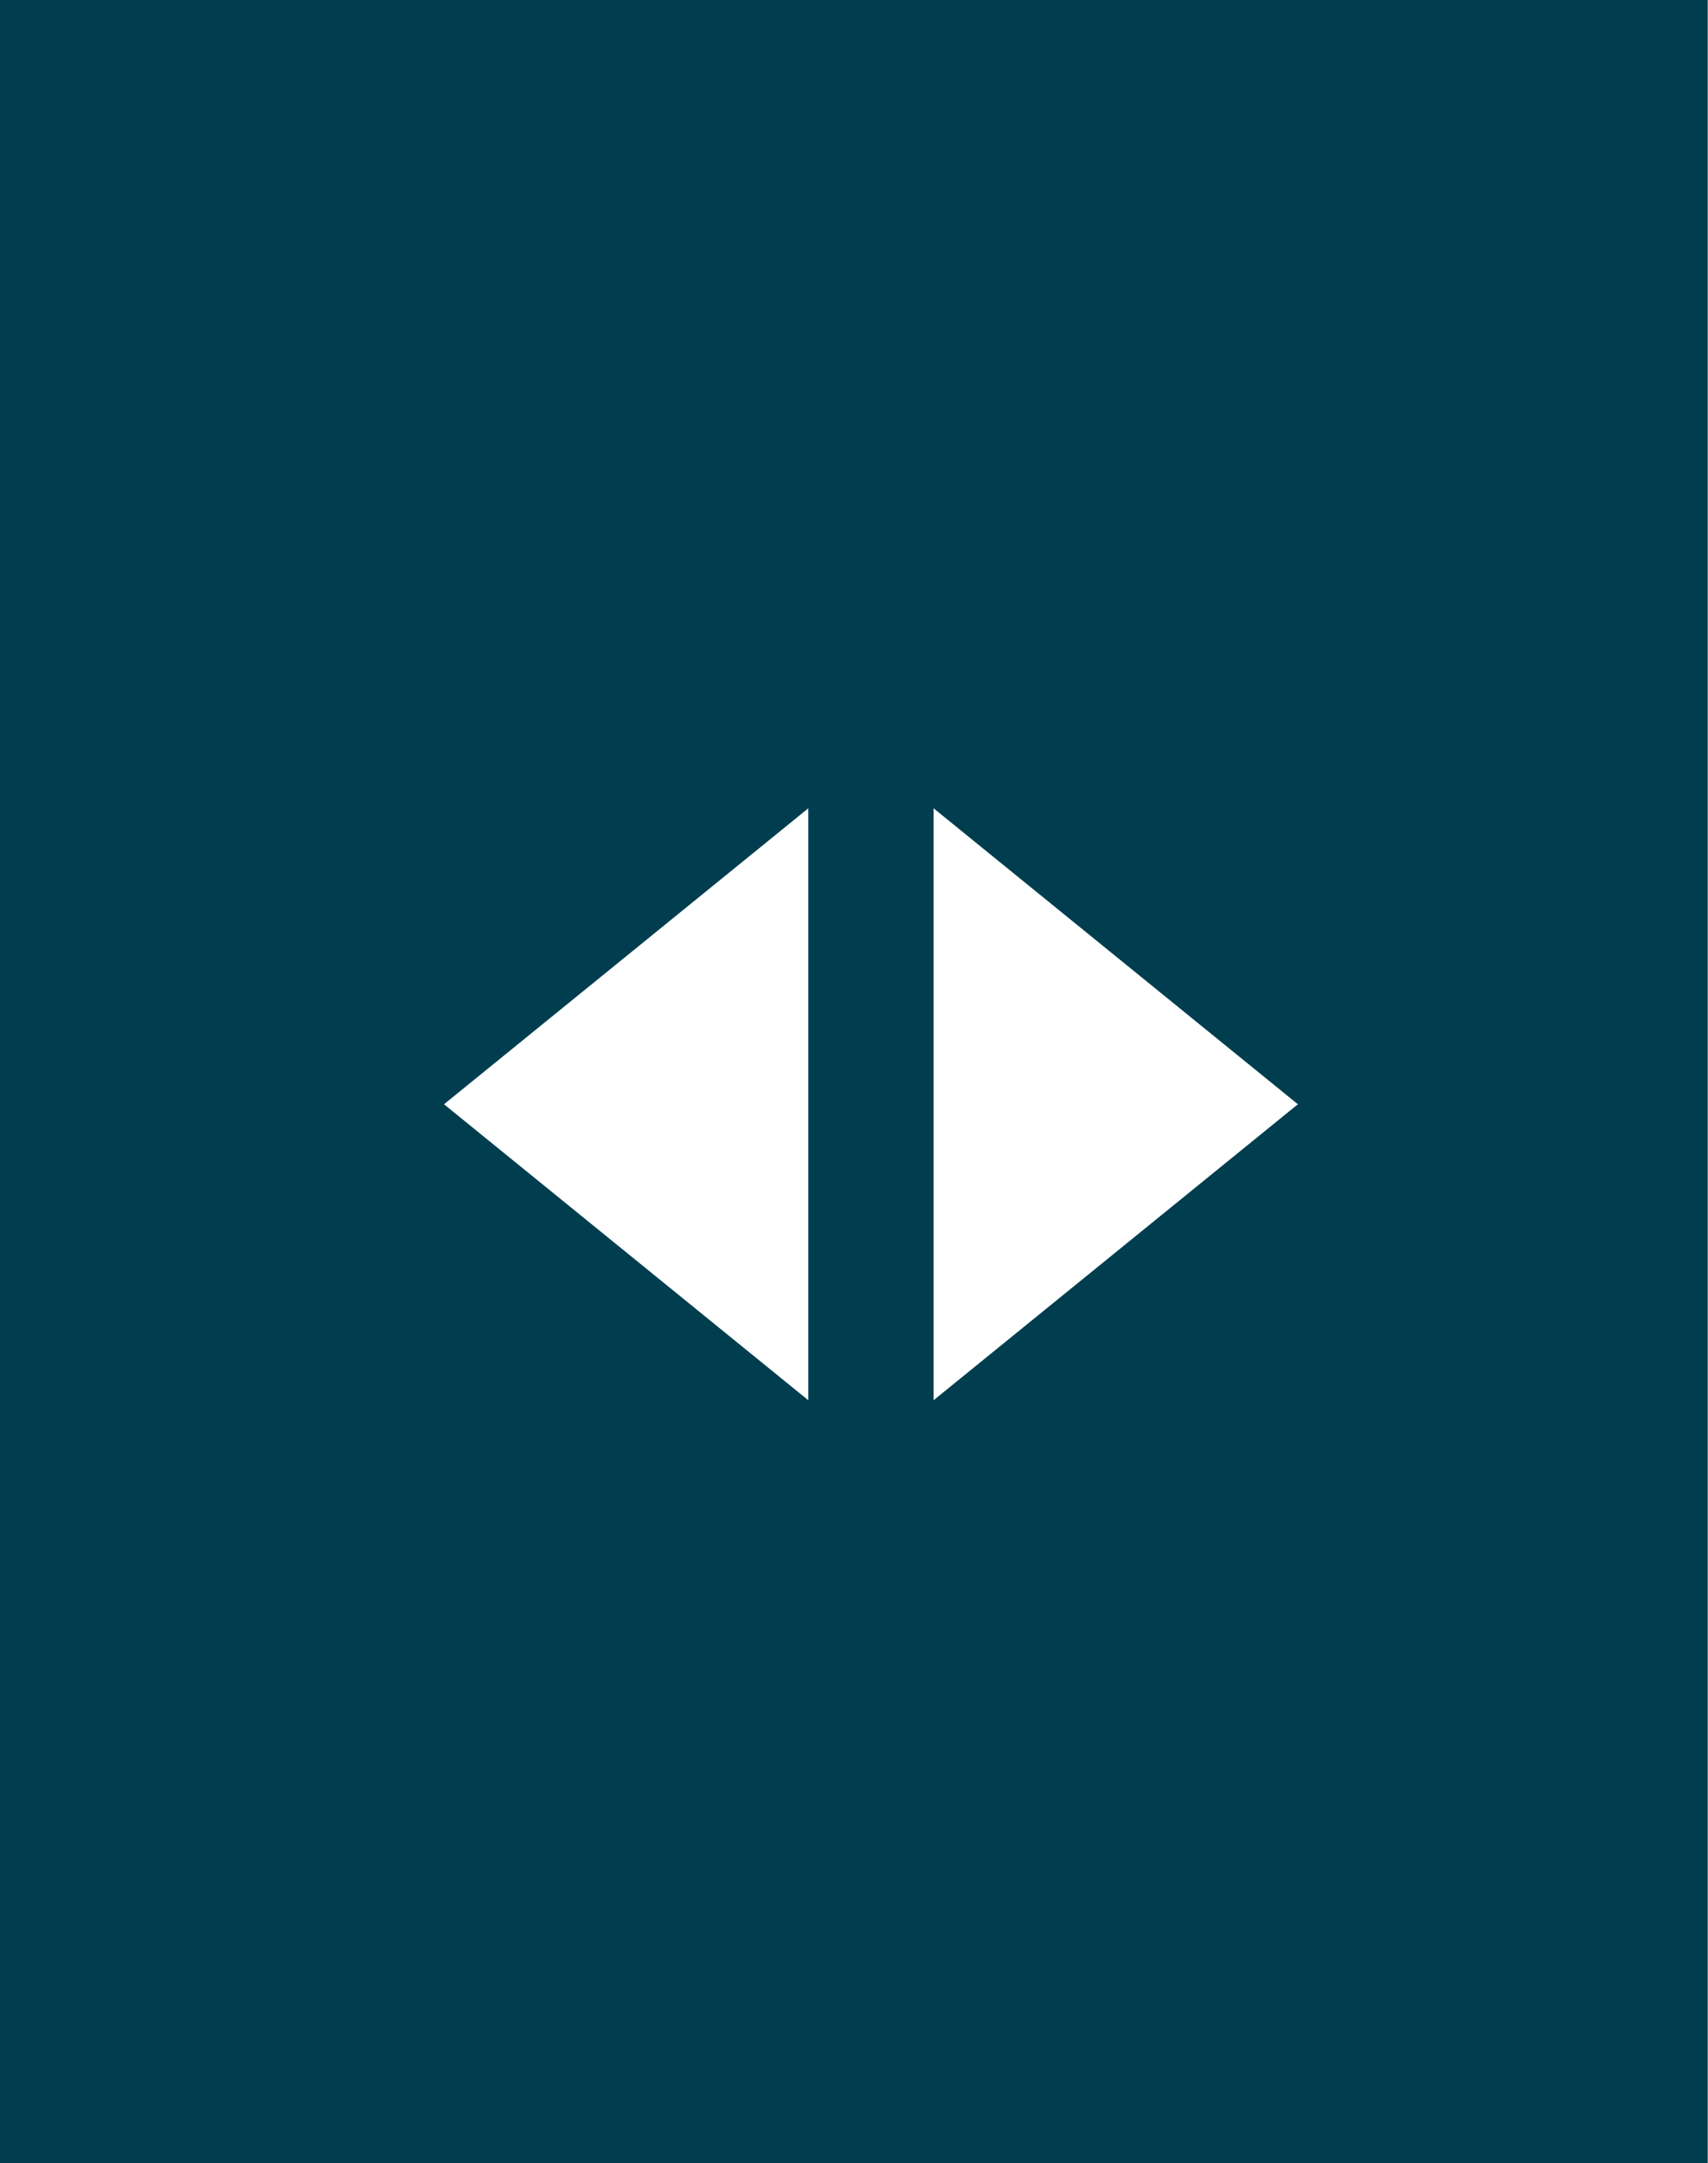
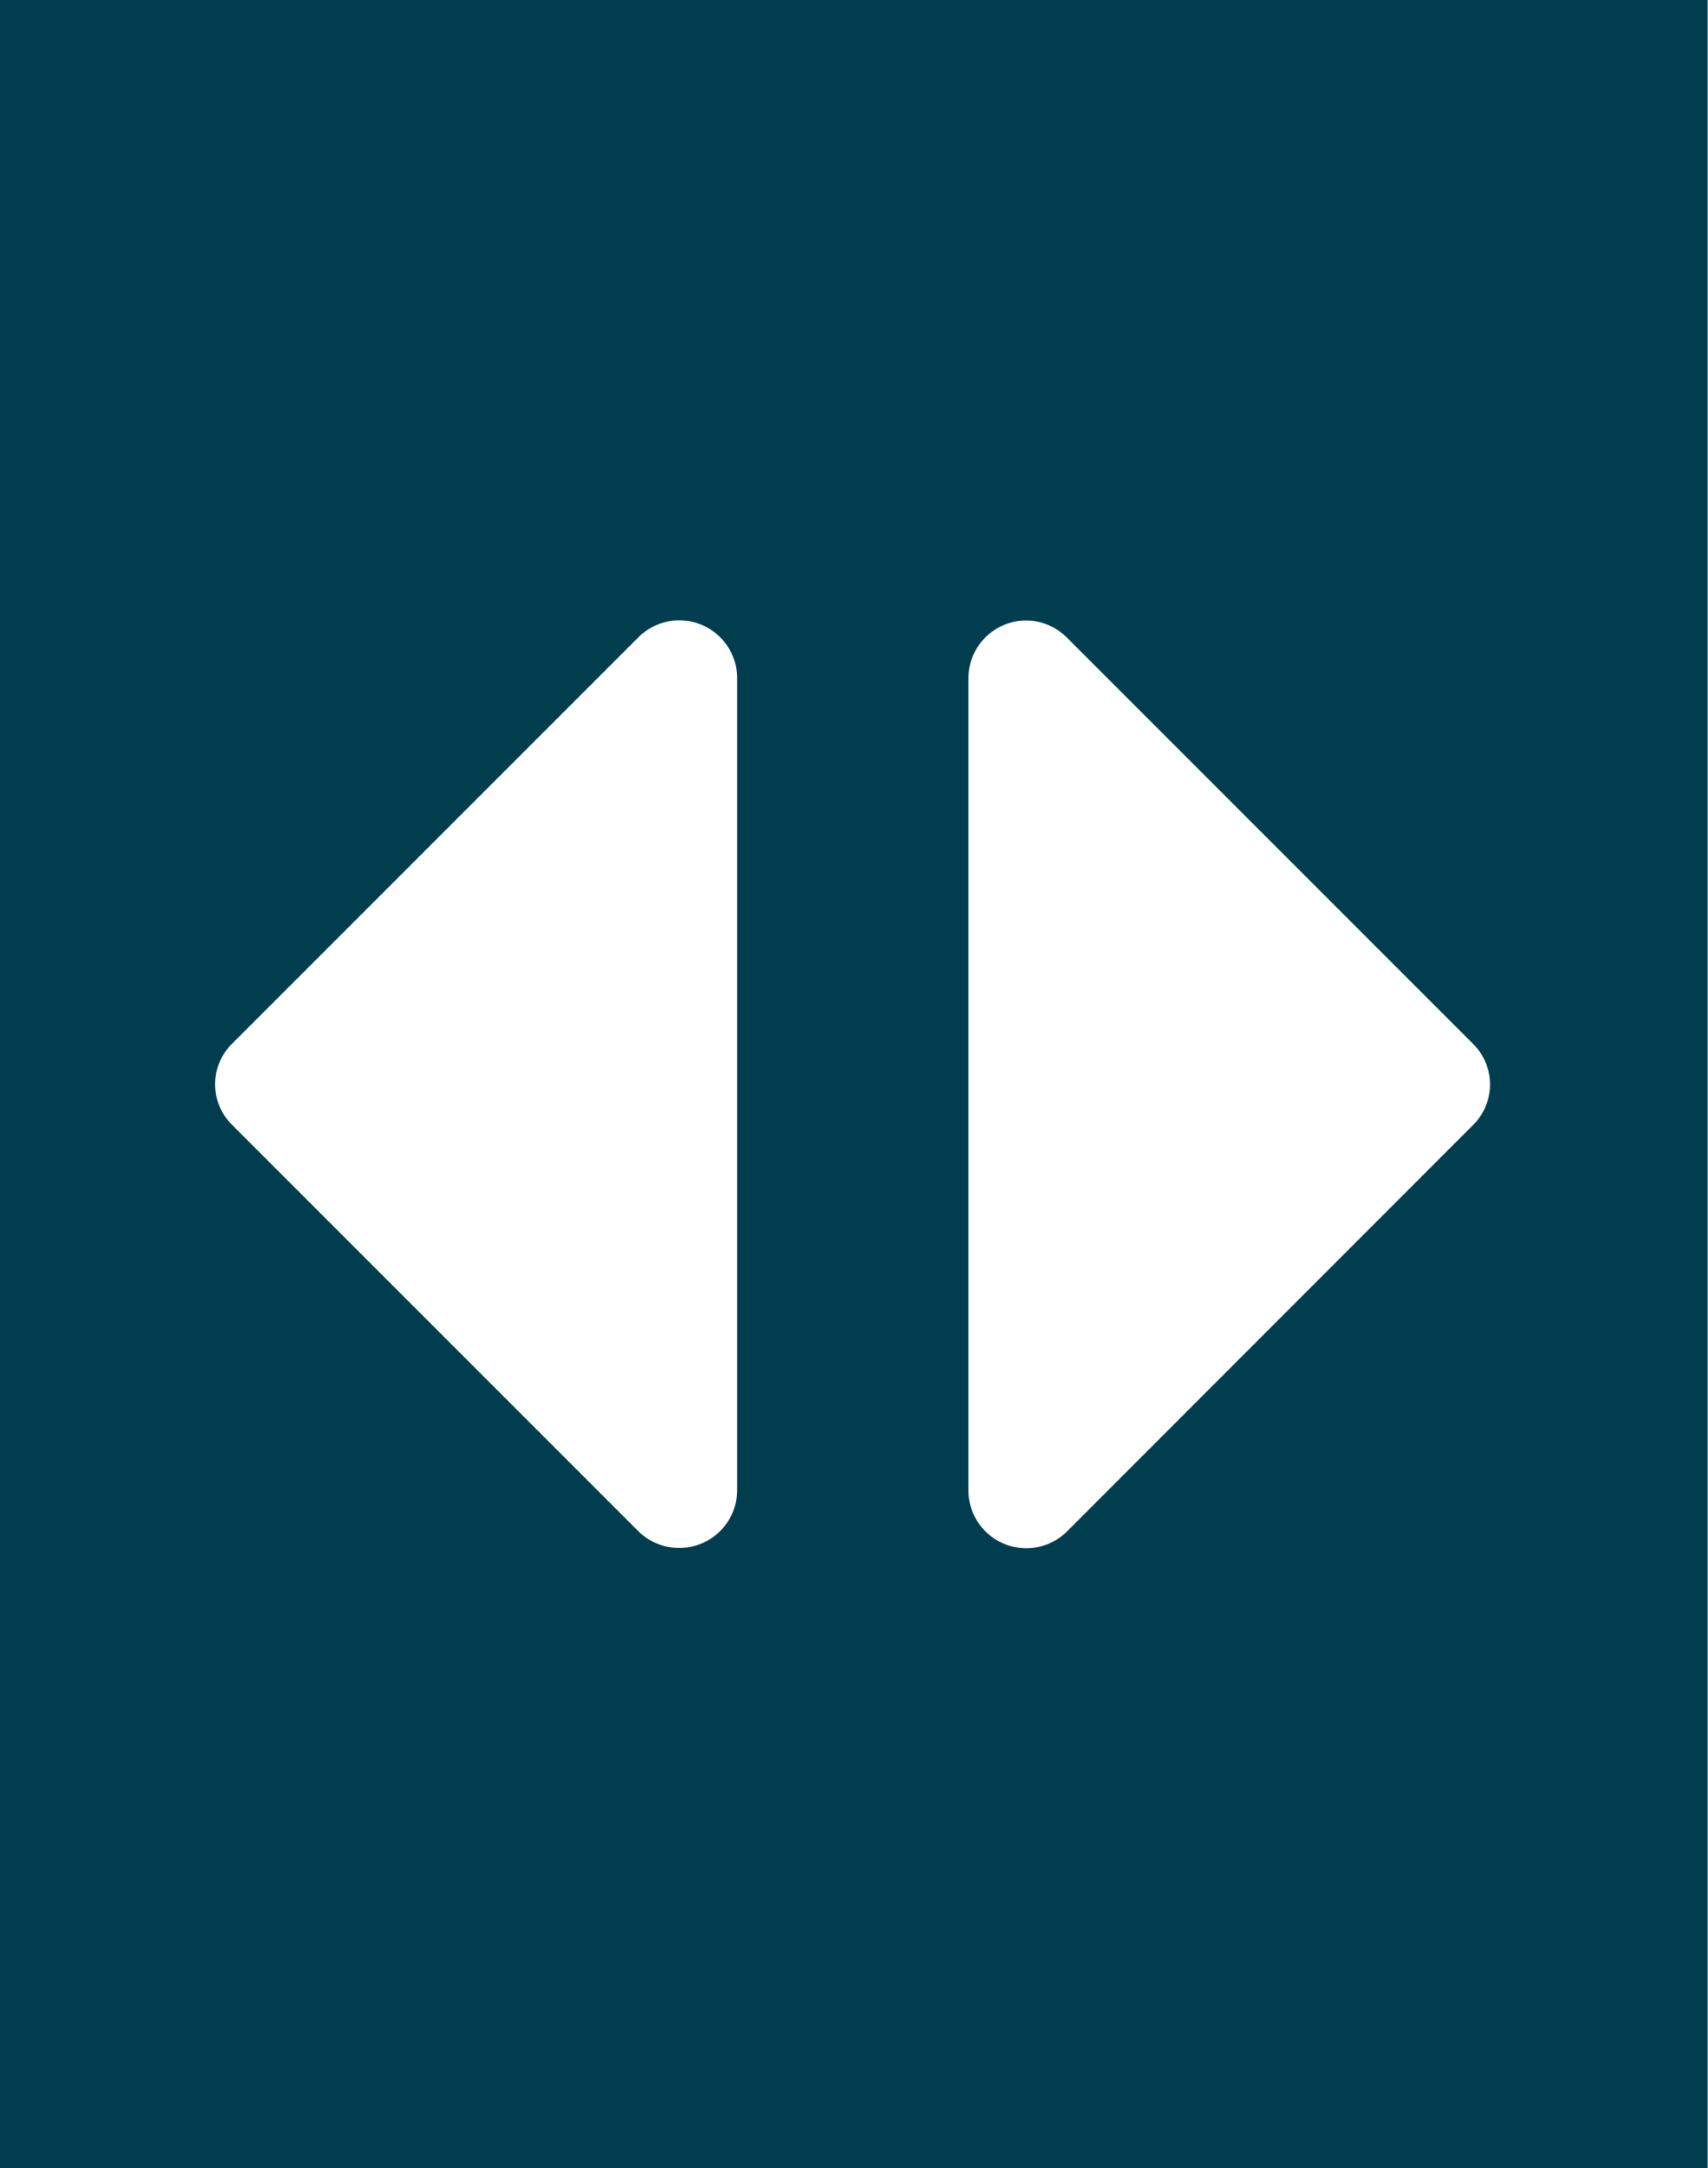
- <svg xmlns="http://www.w3.org/2000/svg" version="1.1" id="Layer_1" x="0px" y="0px" viewBox="-17 16 15 19" enable-background="new -17 16 15 19" xml:space="preserve">
-   <g id="Dropdown_x5F_over">
-     <rect x="-17" y="16" fill="#003E4F" width="15" height="19" />
-     <g>
-       <polygon fill="#FFFFFF" points="-9.9,23.1 -9.9,28.3 -13.1,25.7   " />
-       <polygon fill="#FFFFFF" points="-8.8,28.3 -8.8,23.1 -5.6,25.7   " />
-     </g>
-   </g>
+ <svg xmlns="http://www.w3.org/2000/svg" id="Layer_1" data-name="Layer 1" viewBox="0 0 118.14 149.96">
+   <defs>
+     <style>.cls-1{fill:#003e4f;}.cls-2{fill:#fff;}</style>
+   </defs>
+   <rect class="cls-1" width="118.14" height="149.96" />
+   <path class="cls-2" d="M44.15,105.9,16.07,77.82a3.94,3.94,0,0,1,0-5.64L44.15,44.1A4,4,0,0,1,47,42.91a4,4,0,0,1,4,4v56.16a4,4,0,0,1-4,4A4,4,0,0,1,44.15,105.9ZM67,103.08V46.92a4,4,0,0,1,4-4,4,4,0,0,1,2.82,1.19l28.08,28.08a3.94,3.94,0,0,1,0,5.64L73.85,105.9A4,4,0,0,1,71,107.09,4,4,0,0,1,67,103.08Z" />
</svg>
